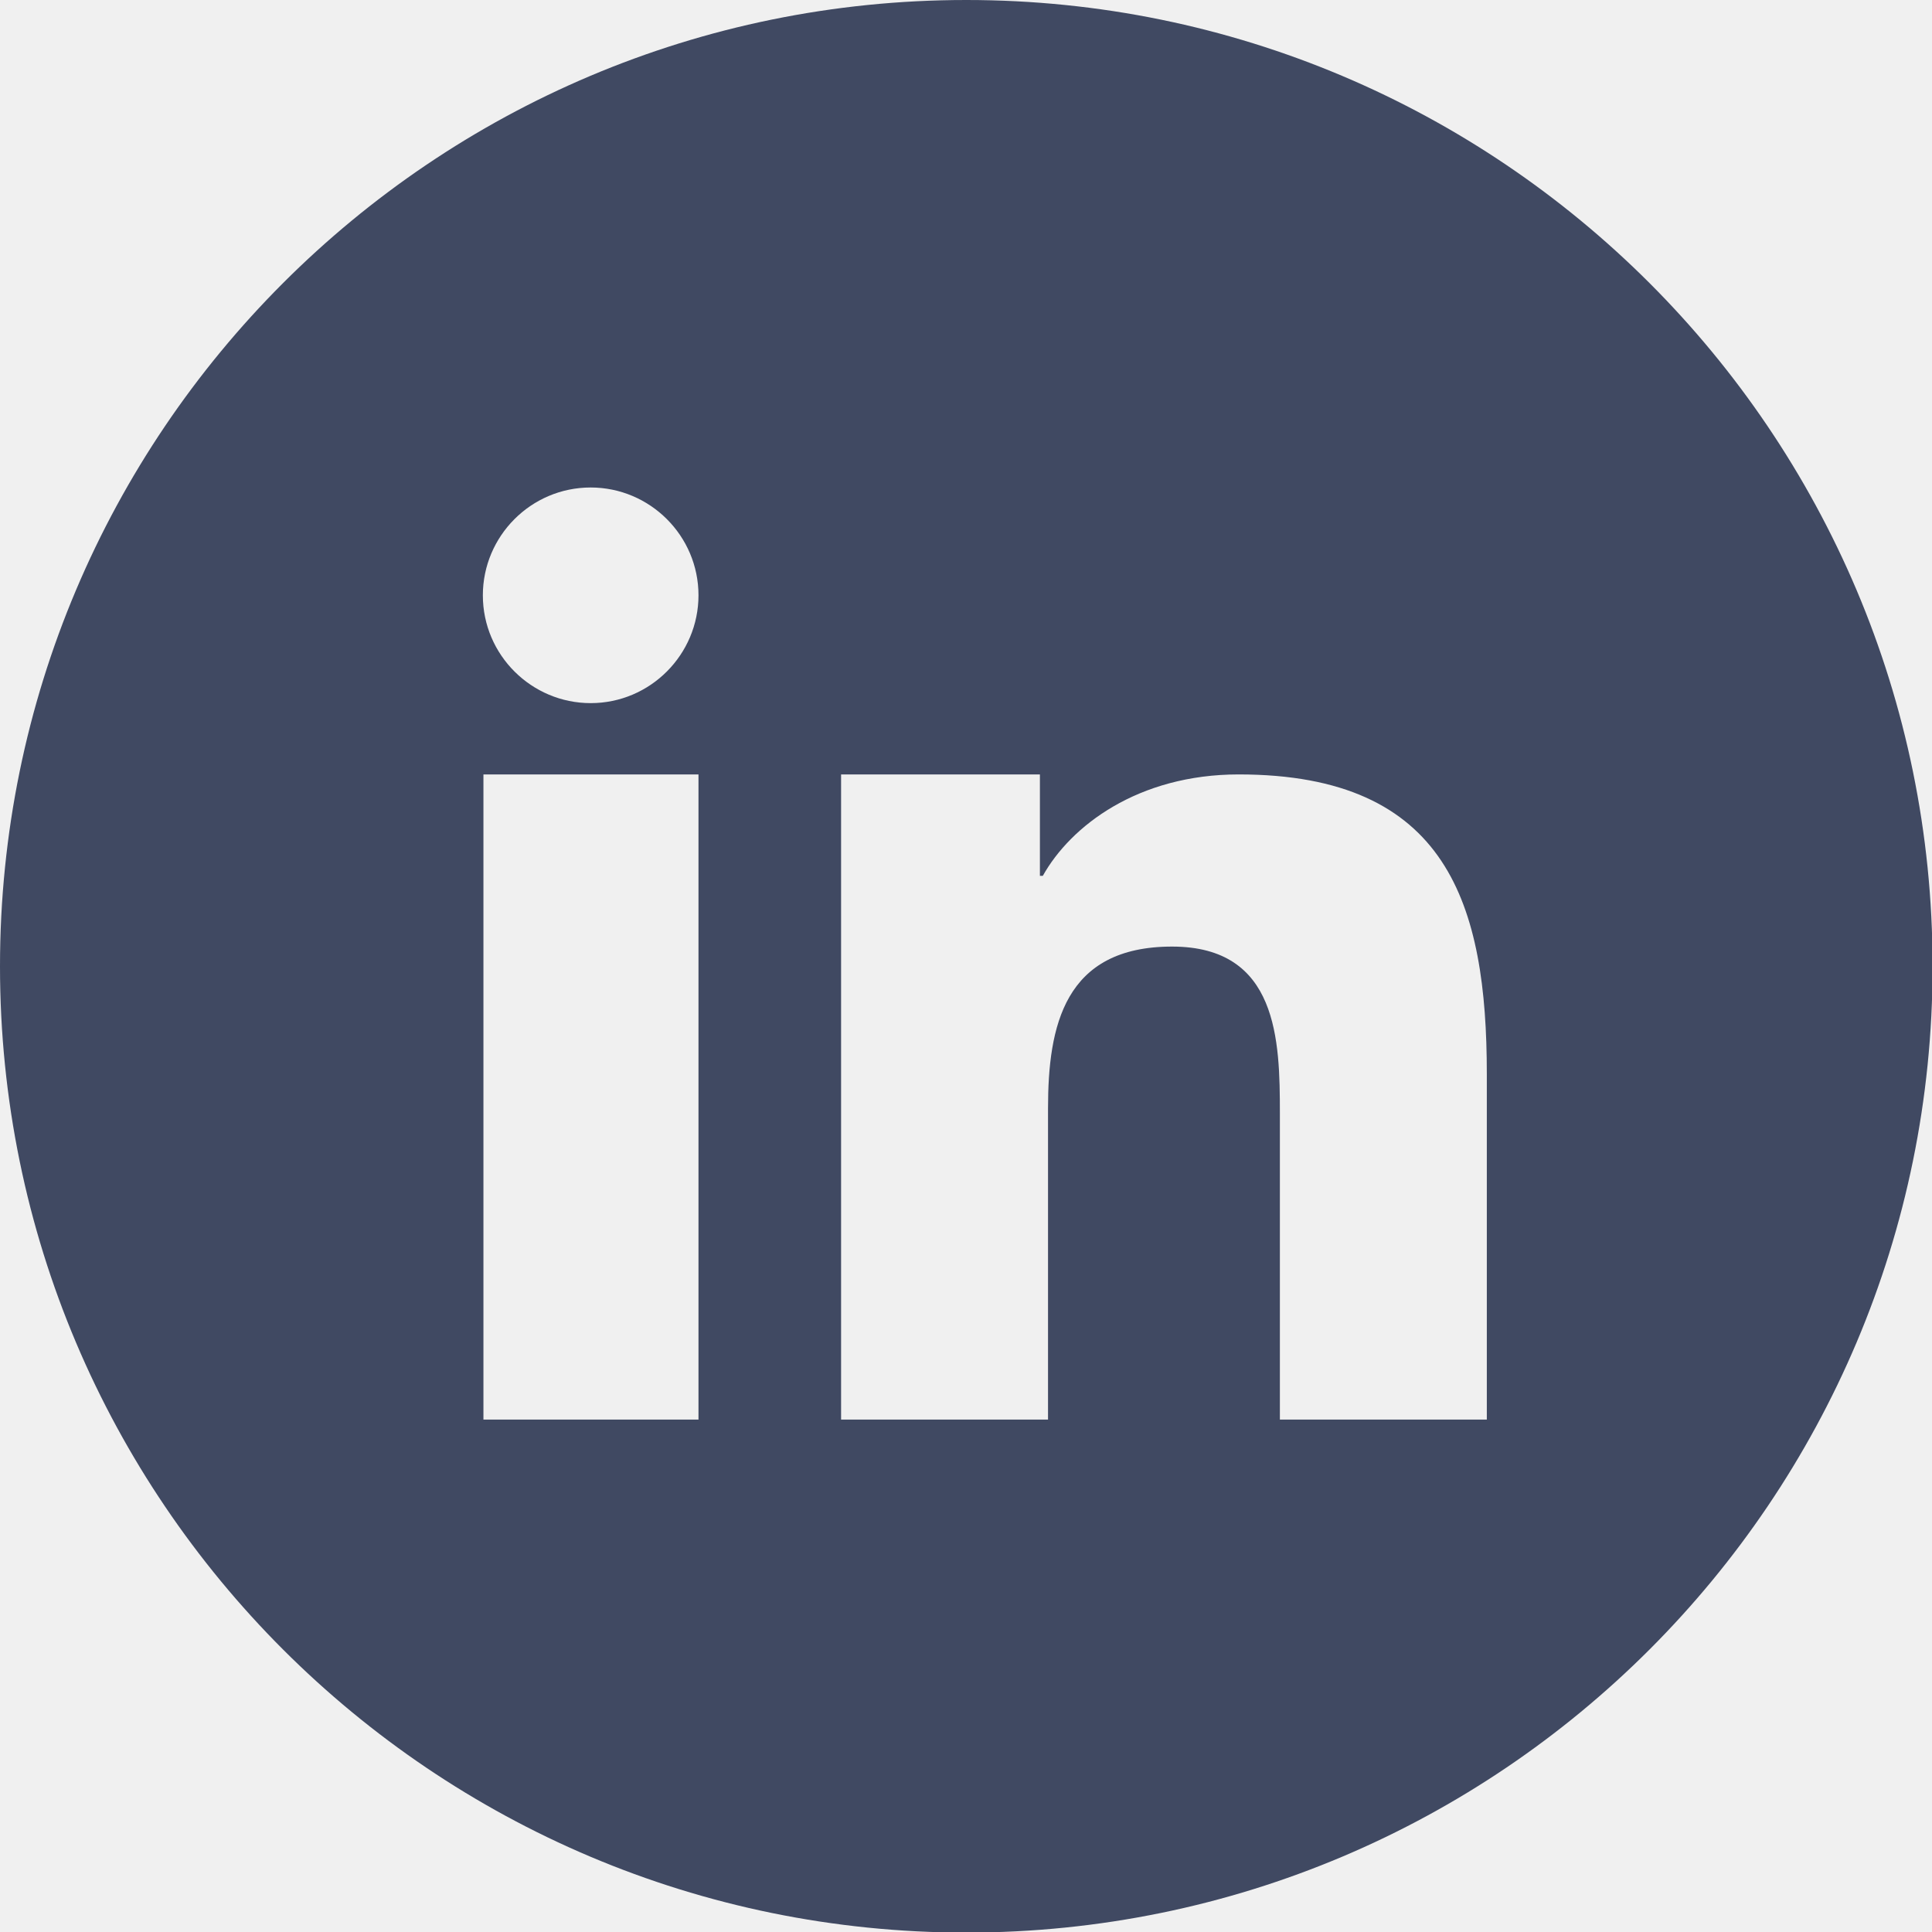
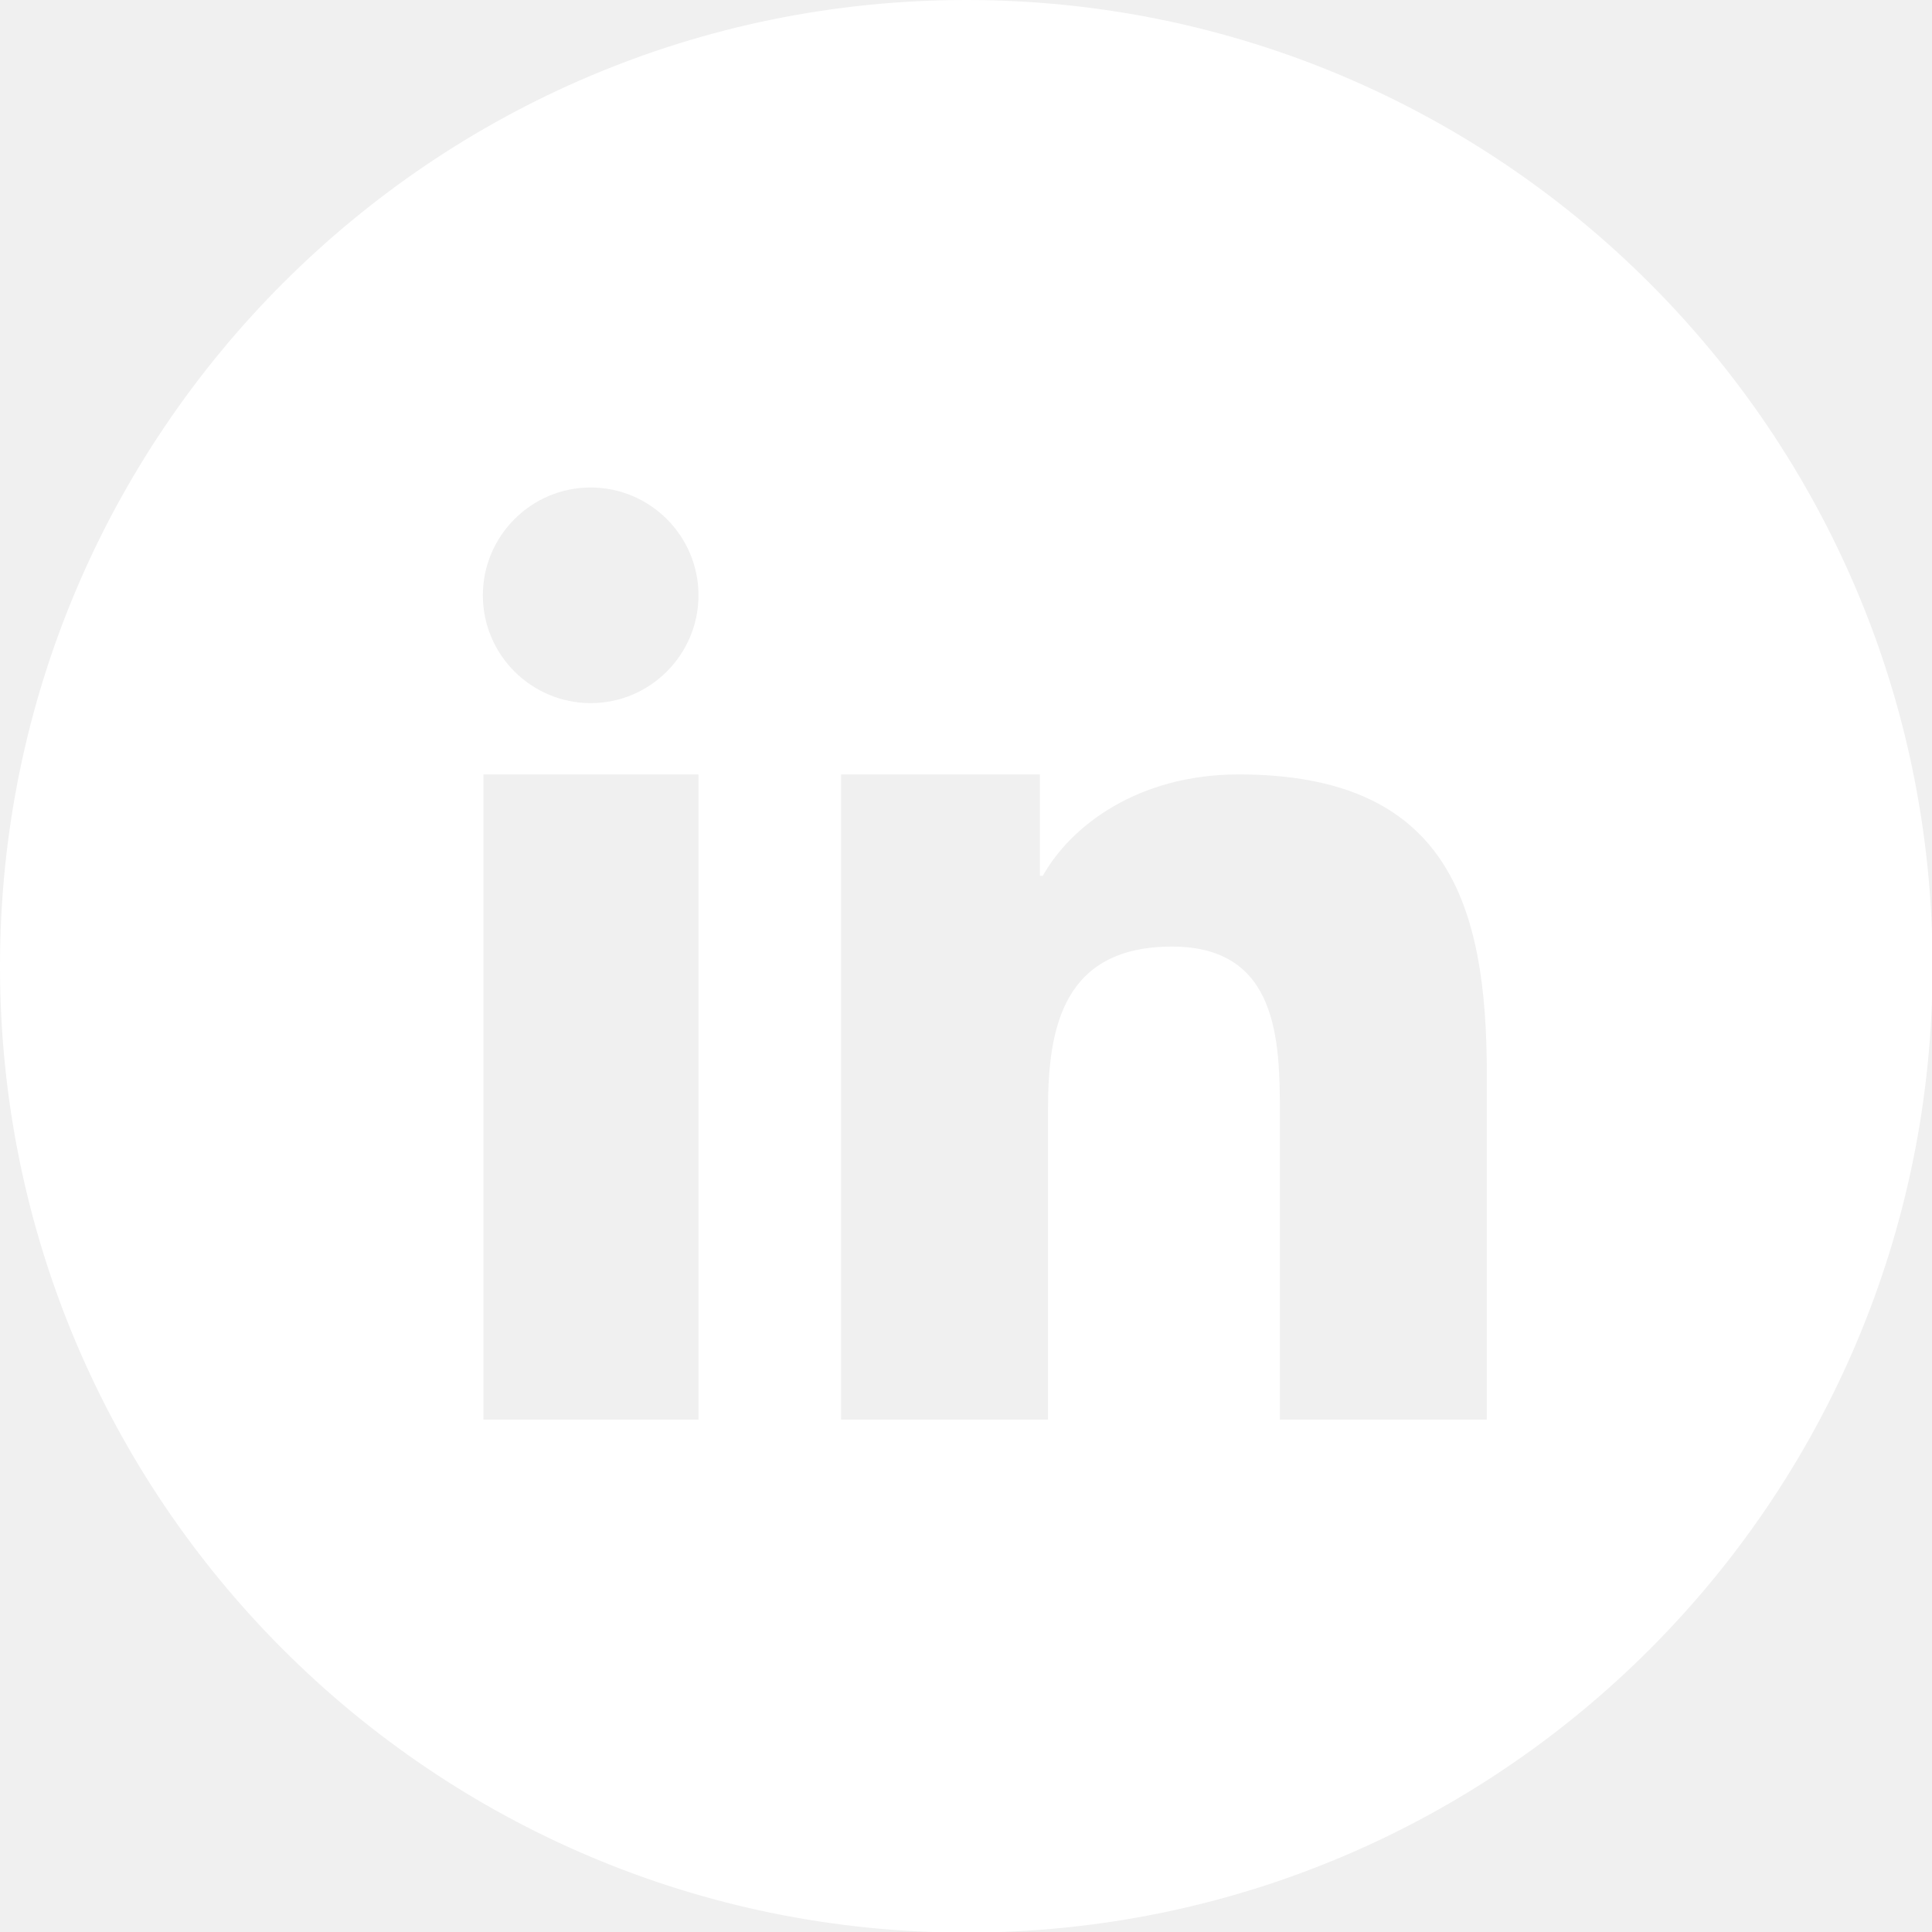
- <svg xmlns="http://www.w3.org/2000/svg" fill="#404962" viewBox="0 0 3333 3333" shape-rendering="geometricPrecision" text-rendering="geometricPrecision" image-rendering="optimizeQuality" fill-rule="evenodd" clip-rule="evenodd">
+ <svg xmlns="http://www.w3.org/2000/svg" fill="white" viewBox="0 0 3333 3333" shape-rendering="geometricPrecision" text-rendering="geometricPrecision" image-rendering="optimizeQuality" fill-rule="evenodd" clip-rule="evenodd">
  <path d="M1667 0c920 0 1667 746 1667 1667 0 920-746 1667-1667 1667C747 3334 0 2588 0 1667 0 747 746 0 1667 0zm-215 1336h342v175h5c48-86 164-175 338-175 361 0 428 225 428 517v596h-357v-528c0-126-3-288-186-288-186 0-214 137-214 279v537h-357V1336zm-247-309c0 102-83 186-186 186-102 0-186-83-186-186 0-102 83-186 186-186 102 0 186 83 186 186zm-371 309h371v1113H834V1336z" />
</svg>
